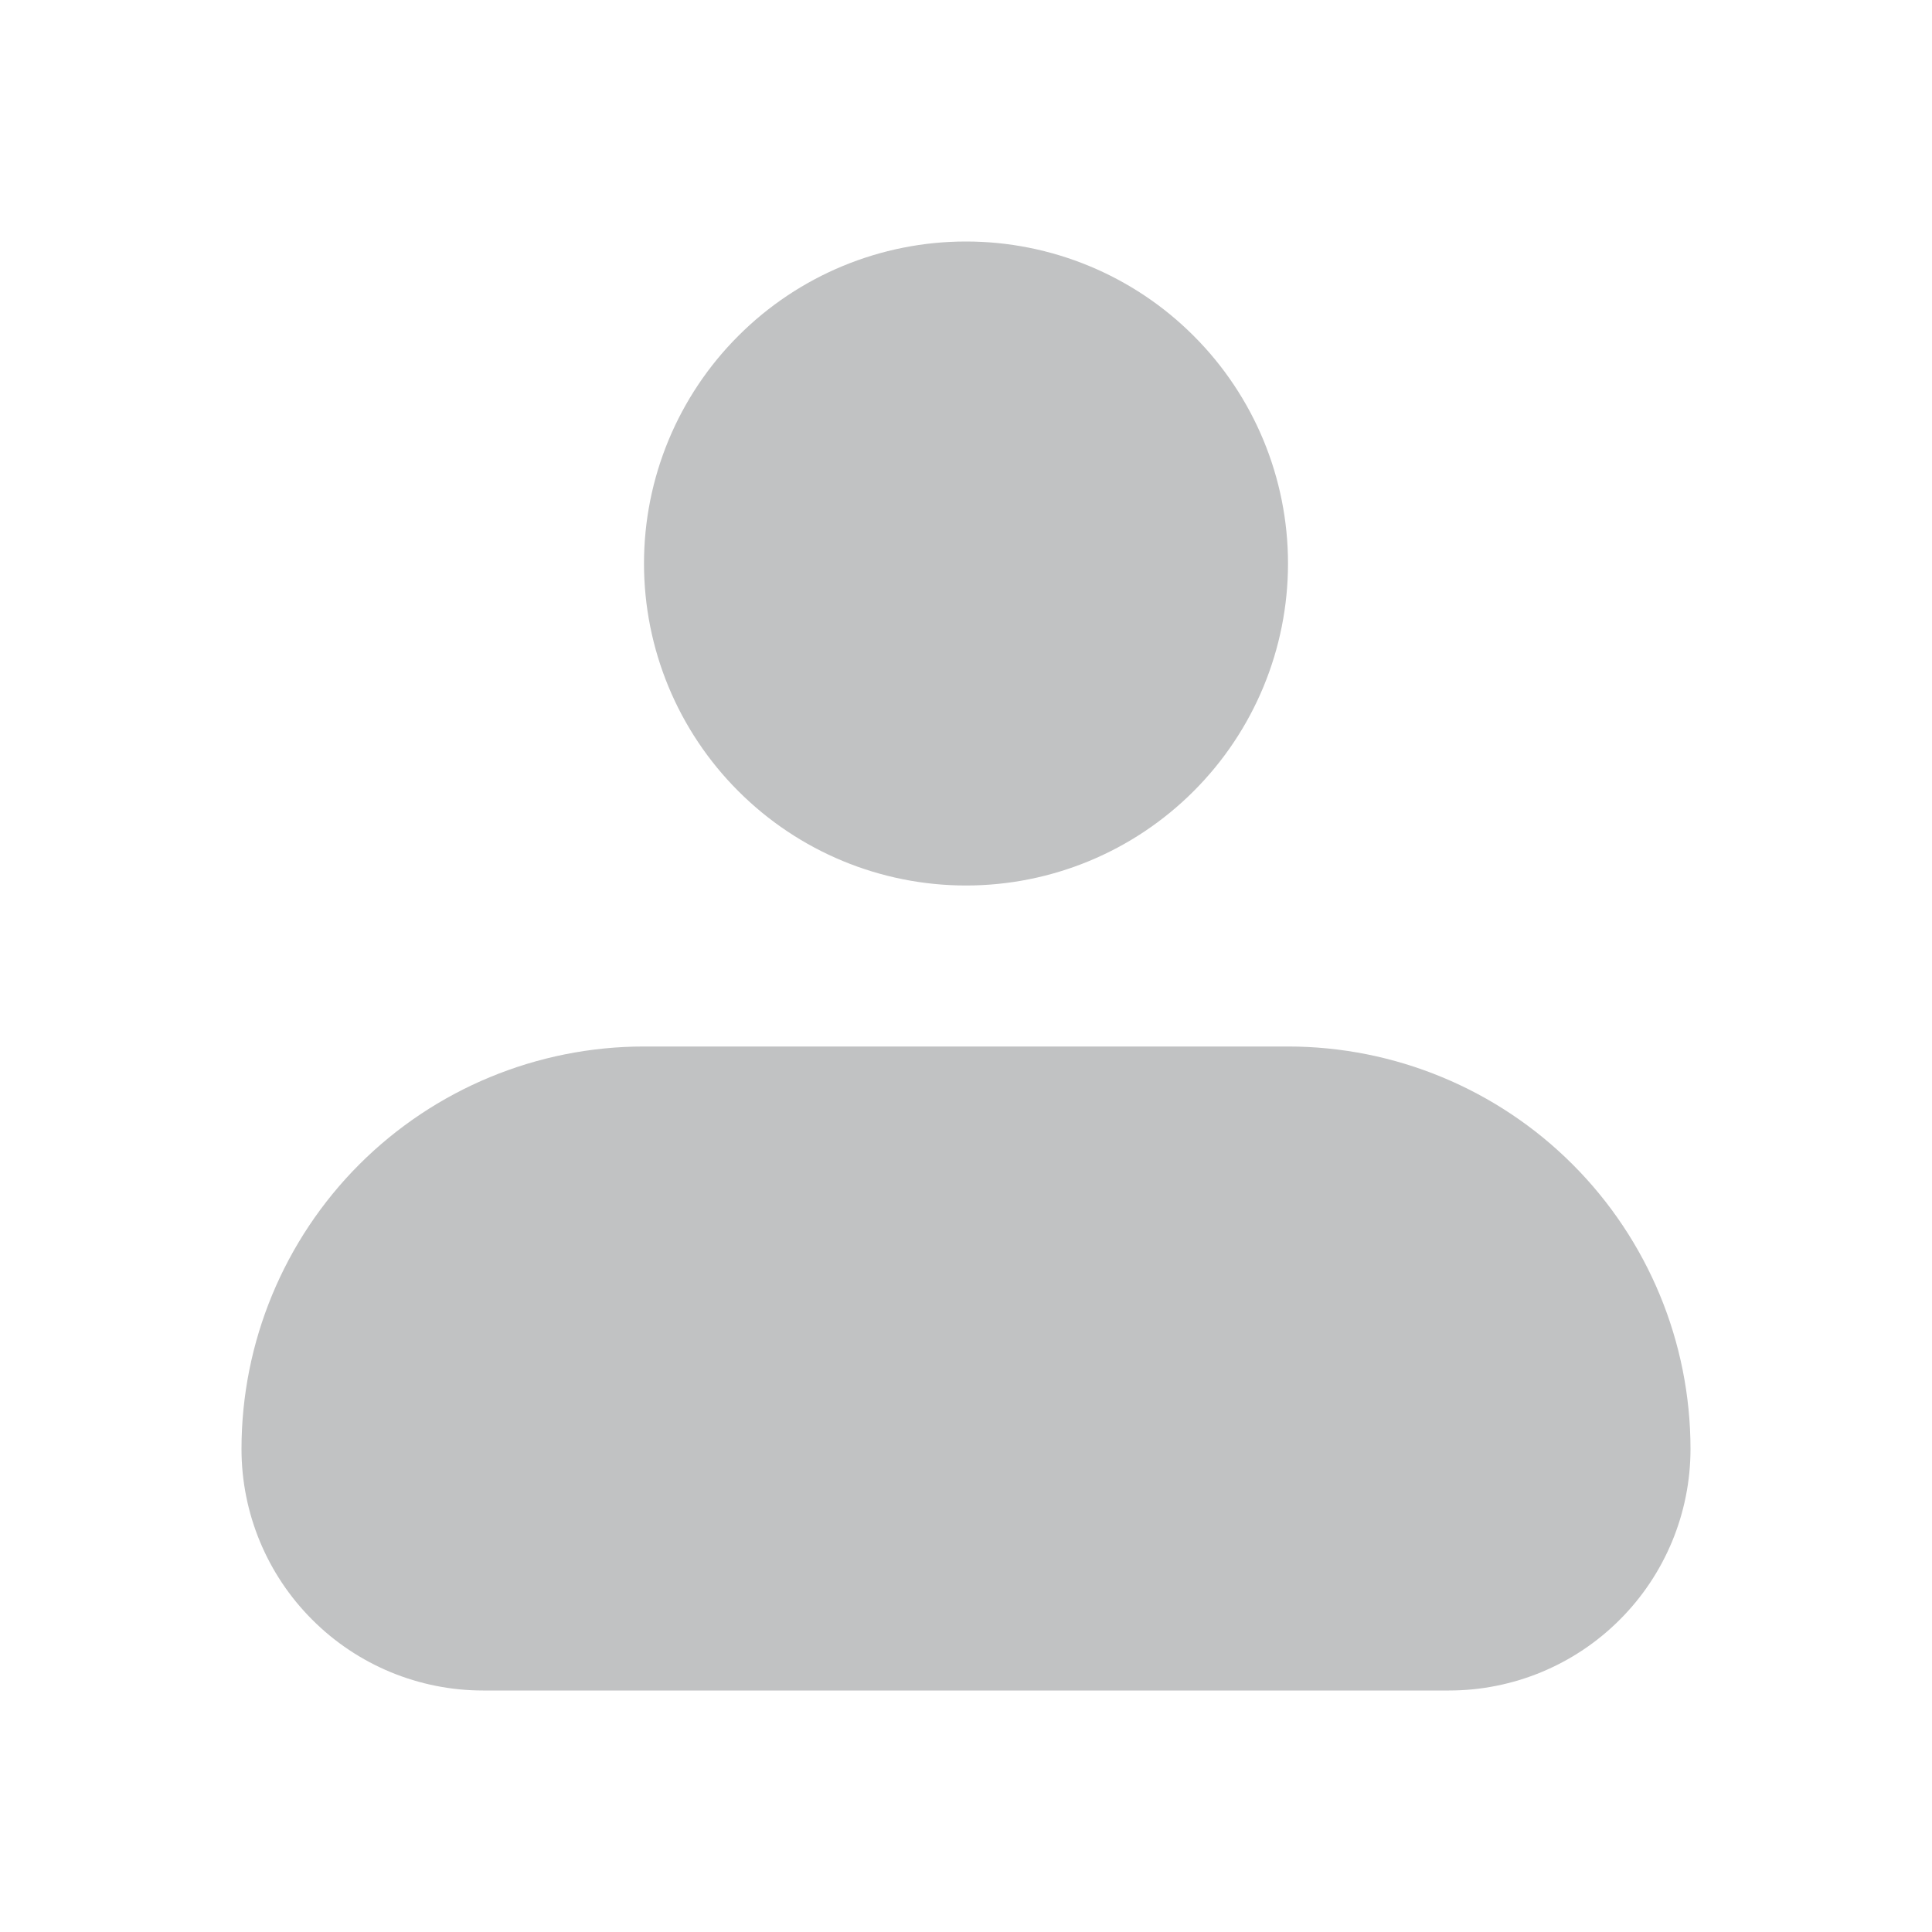
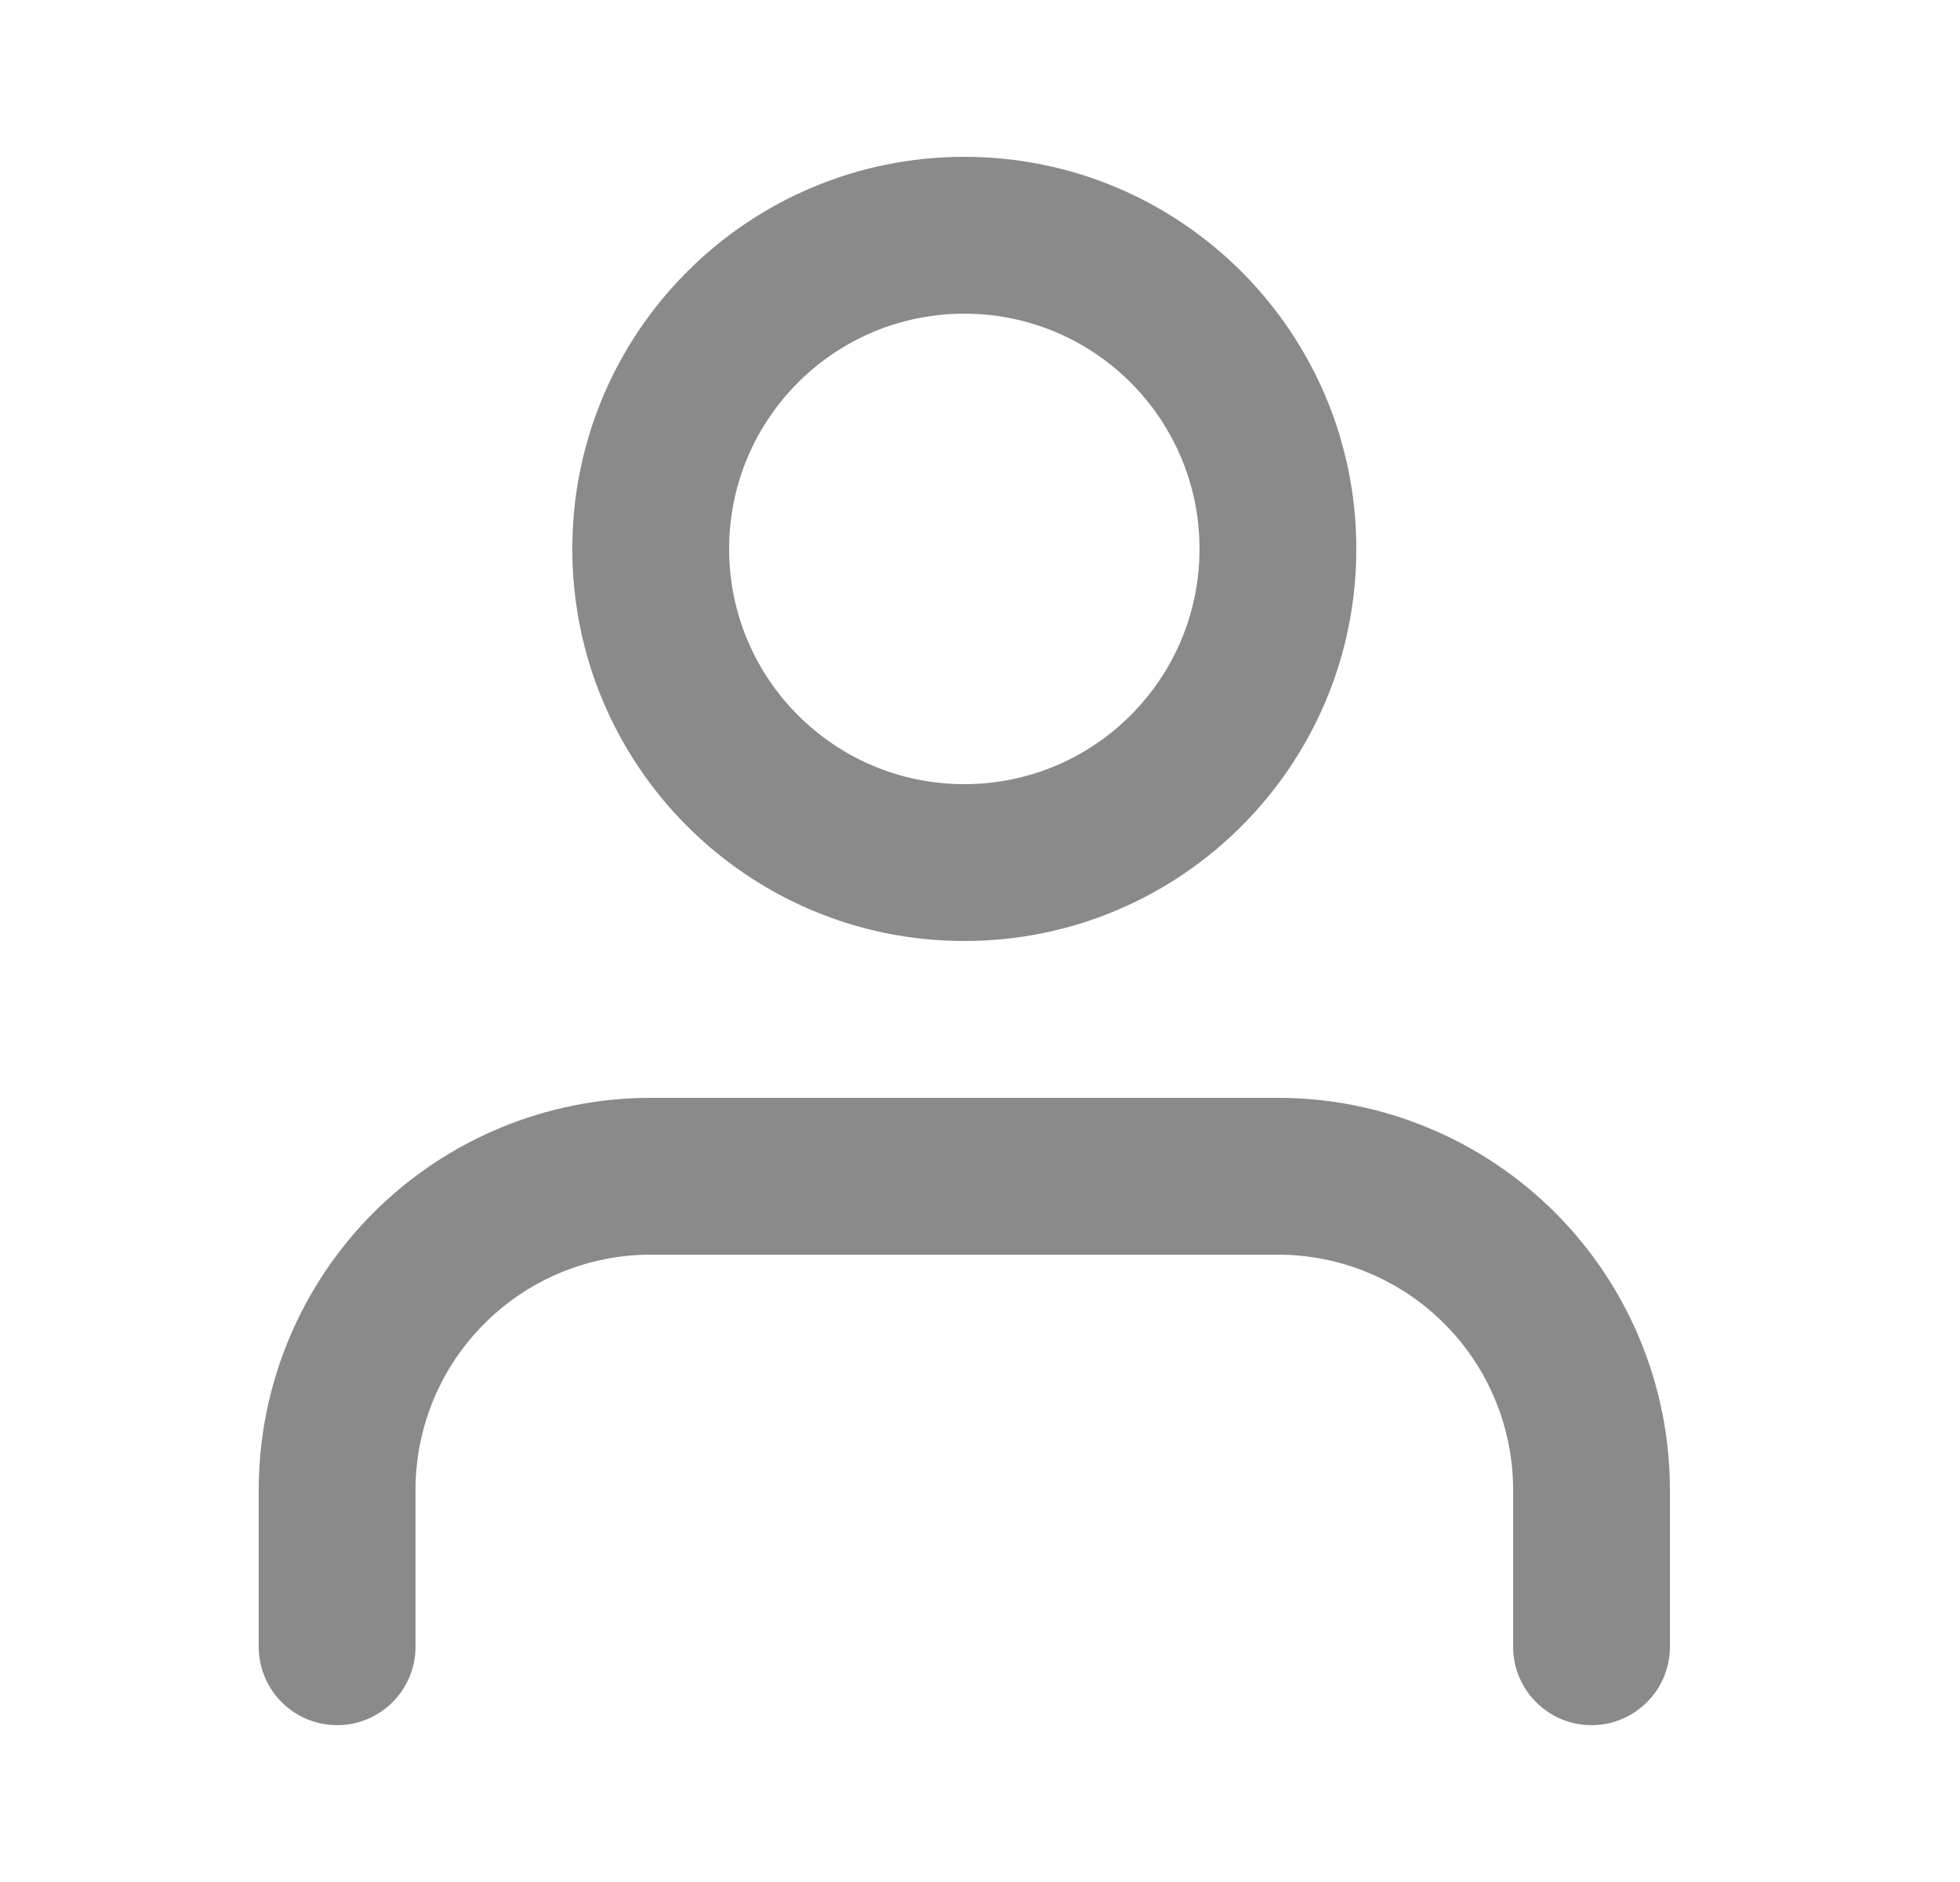
- <svg xmlns="http://www.w3.org/2000/svg" width="24" height="24" viewBox="0 0 24 24" fill="none">
-   <path fill-rule="evenodd" clip-rule="evenodd" d="M8 7C8 5.939 8.421 4.922 9.172 4.172C9.922 3.421 10.939 3 12 3C13.061 3 14.078 3.421 14.828 4.172C15.579 4.922 16 5.939 16 7C16 8.061 15.579 9.078 14.828 9.828C14.078 10.579 13.061 11 12 11C10.939 11 9.922 10.579 9.172 9.828C8.421 9.078 8 8.061 8 7ZM8 13C6.674 13 5.402 13.527 4.464 14.464C3.527 15.402 3 16.674 3 18C3 18.796 3.316 19.559 3.879 20.121C4.441 20.684 5.204 21 6 21H18C18.796 21 19.559 20.684 20.121 20.121C20.684 19.559 21 18.796 21 18C21 16.674 20.473 15.402 19.535 14.464C18.598 13.527 17.326 13 16 13H8Z" fill="#C1C2C3" />
+ <svg xmlns="http://www.w3.org/2000/svg" width="25" height="24" viewBox="0 0 25 24" fill="none">
+   <path fill-rule="evenodd" clip-rule="evenodd" d="M4.764 15.464C5.702 14.527 6.974 14 8.3 14H16.3C17.626 14 18.898 14.527 19.836 15.464C20.773 16.402 21.3 17.674 21.3 19V21C21.3 21.552 20.852 22 20.3 22C19.748 22 19.3 21.552 19.3 21V19C19.3 18.204 18.984 17.441 18.421 16.879C17.859 16.316 17.096 16 16.3 16H8.3C7.504 16 6.741 16.316 6.179 16.879C5.616 17.441 5.3 18.204 5.3 19V21C5.3 21.552 4.852 22 4.3 22C3.748 22 3.3 21.552 3.3 21V19C3.3 17.674 3.827 16.402 4.764 15.464Z" fill="#8A8A8A" />
+   <path fill-rule="evenodd" clip-rule="evenodd" d="M12.3 4C10.643 4 9.3 5.343 9.3 7C9.3 8.657 10.643 10 12.3 10C13.957 10 15.3 8.657 15.3 7C15.3 5.343 13.957 4 12.3 4ZM7.3 7C7.3 4.239 9.539 2 12.3 2C15.062 2 17.3 4.239 17.3 7C17.3 9.761 15.062 12 12.3 12C9.539 12 7.3 9.761 7.3 7Z" fill="#8A8A8A" />
</svg>
